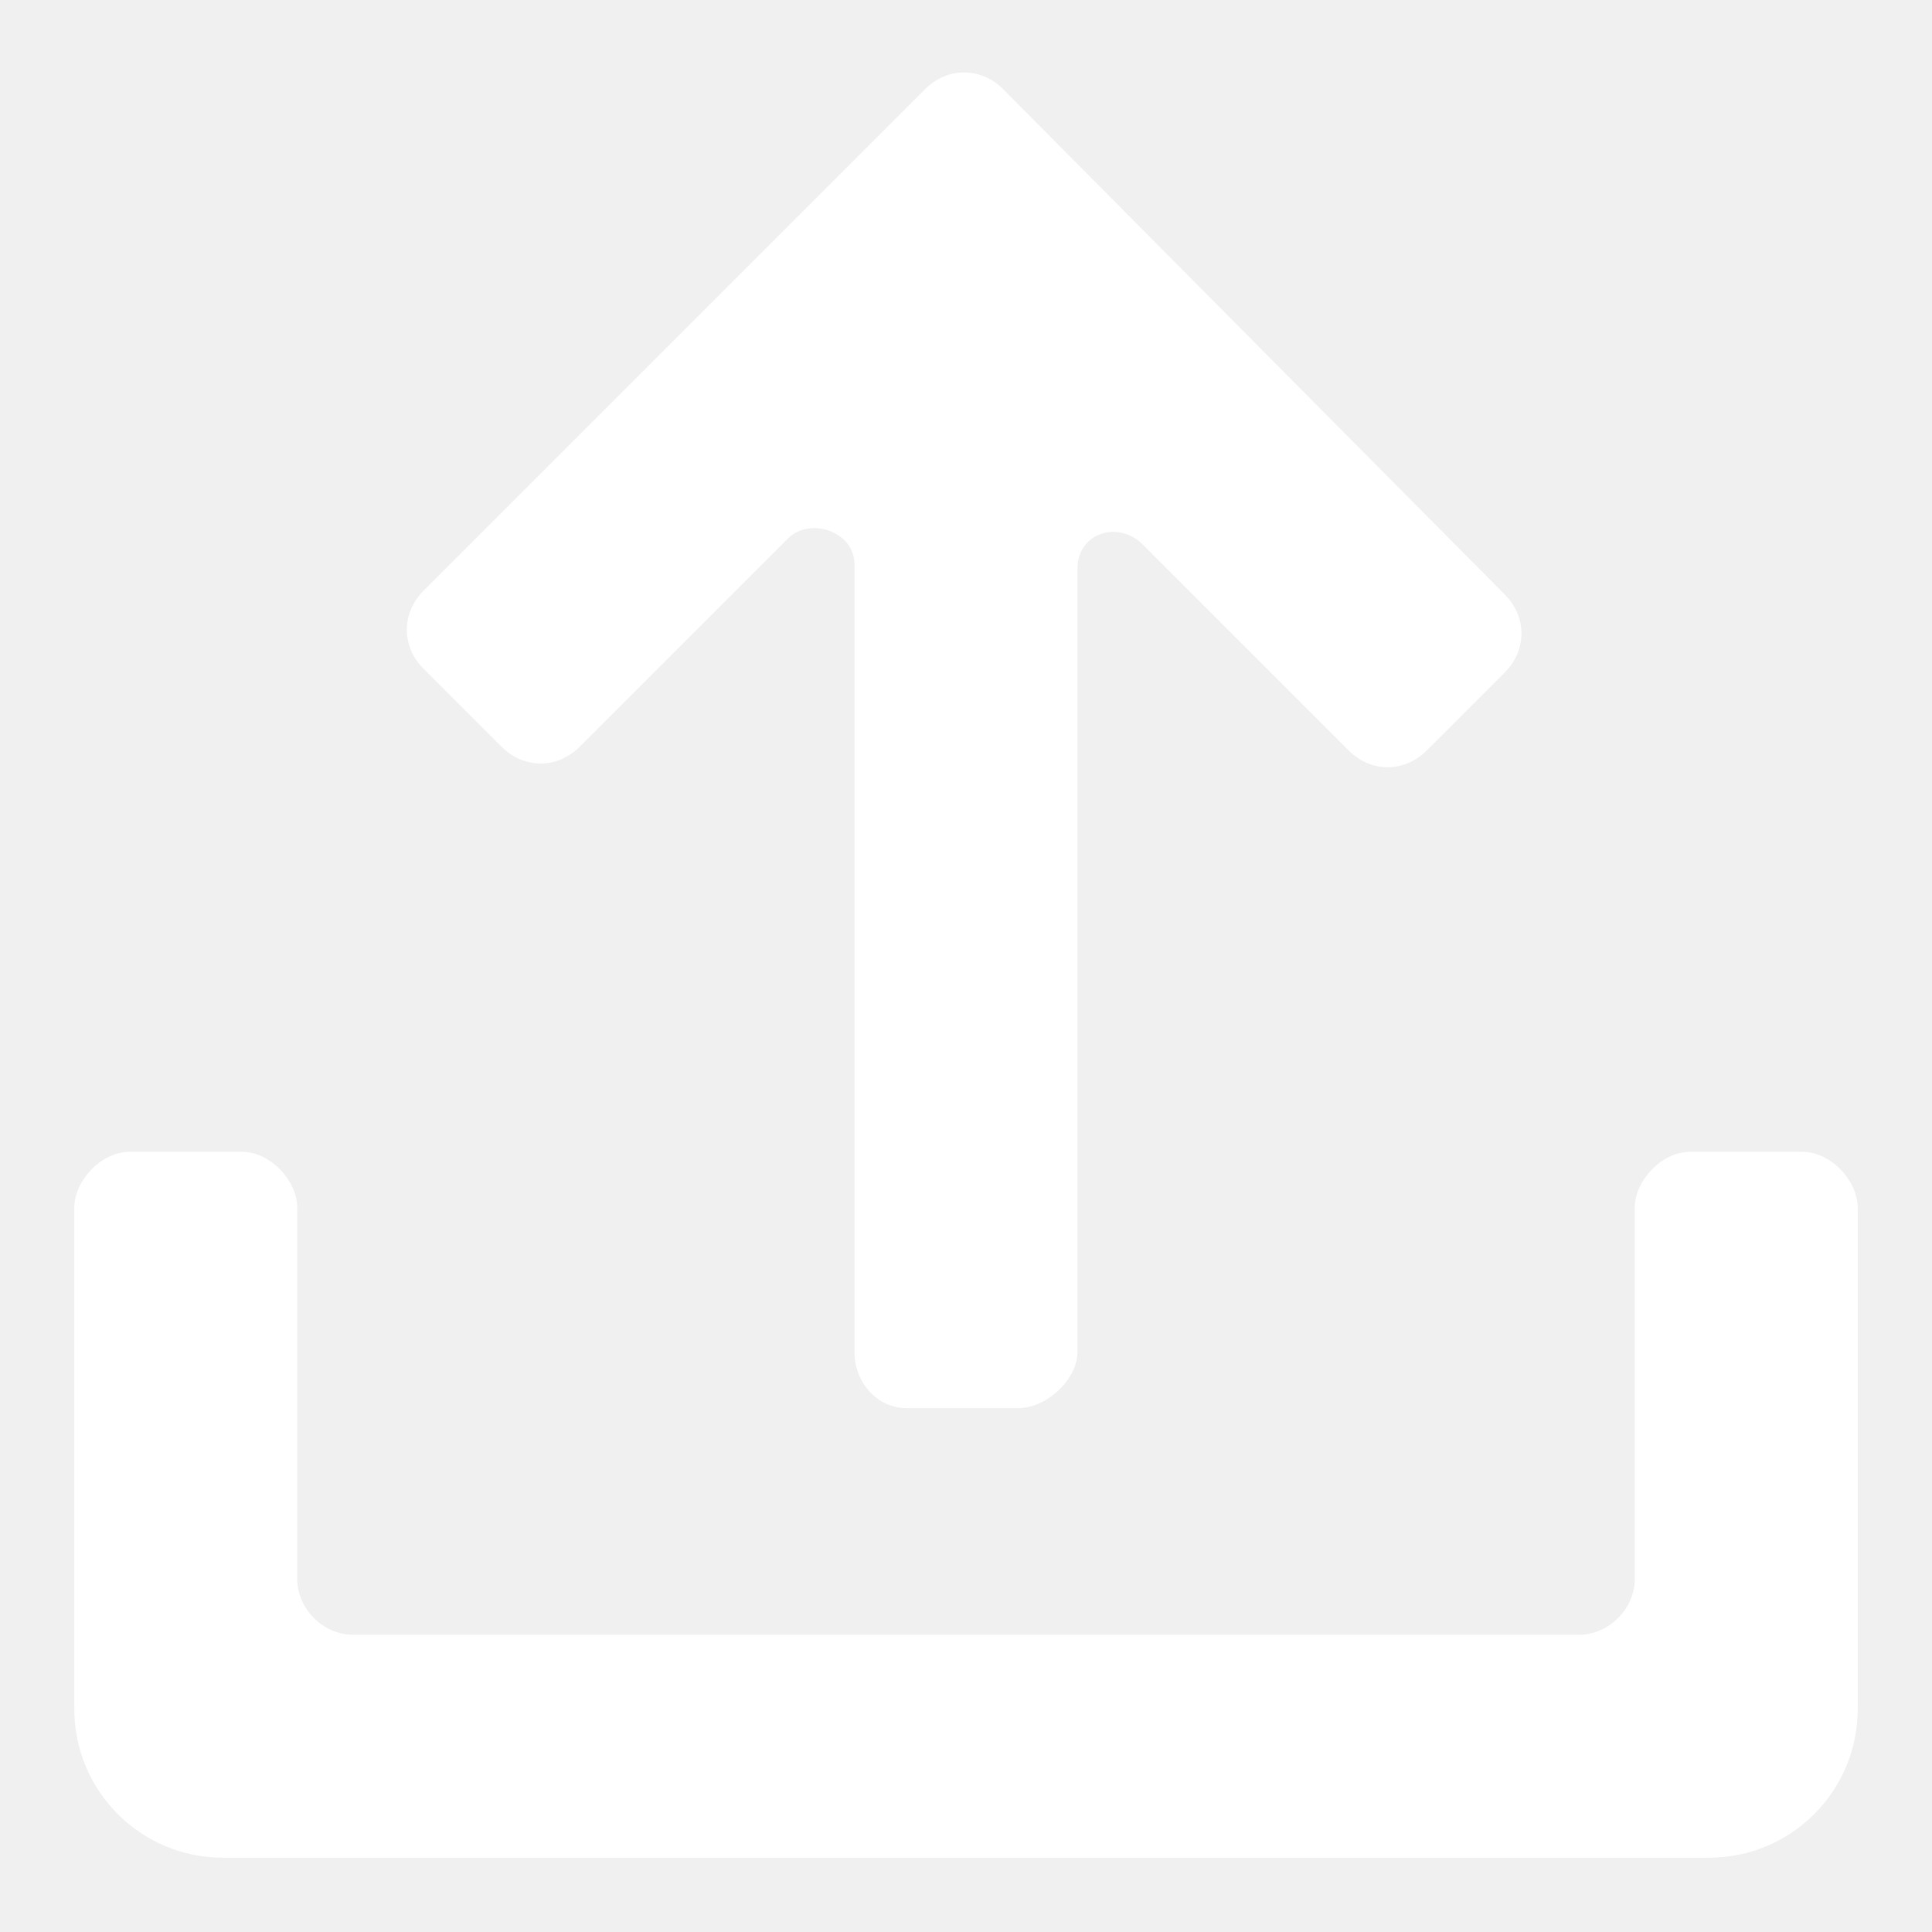
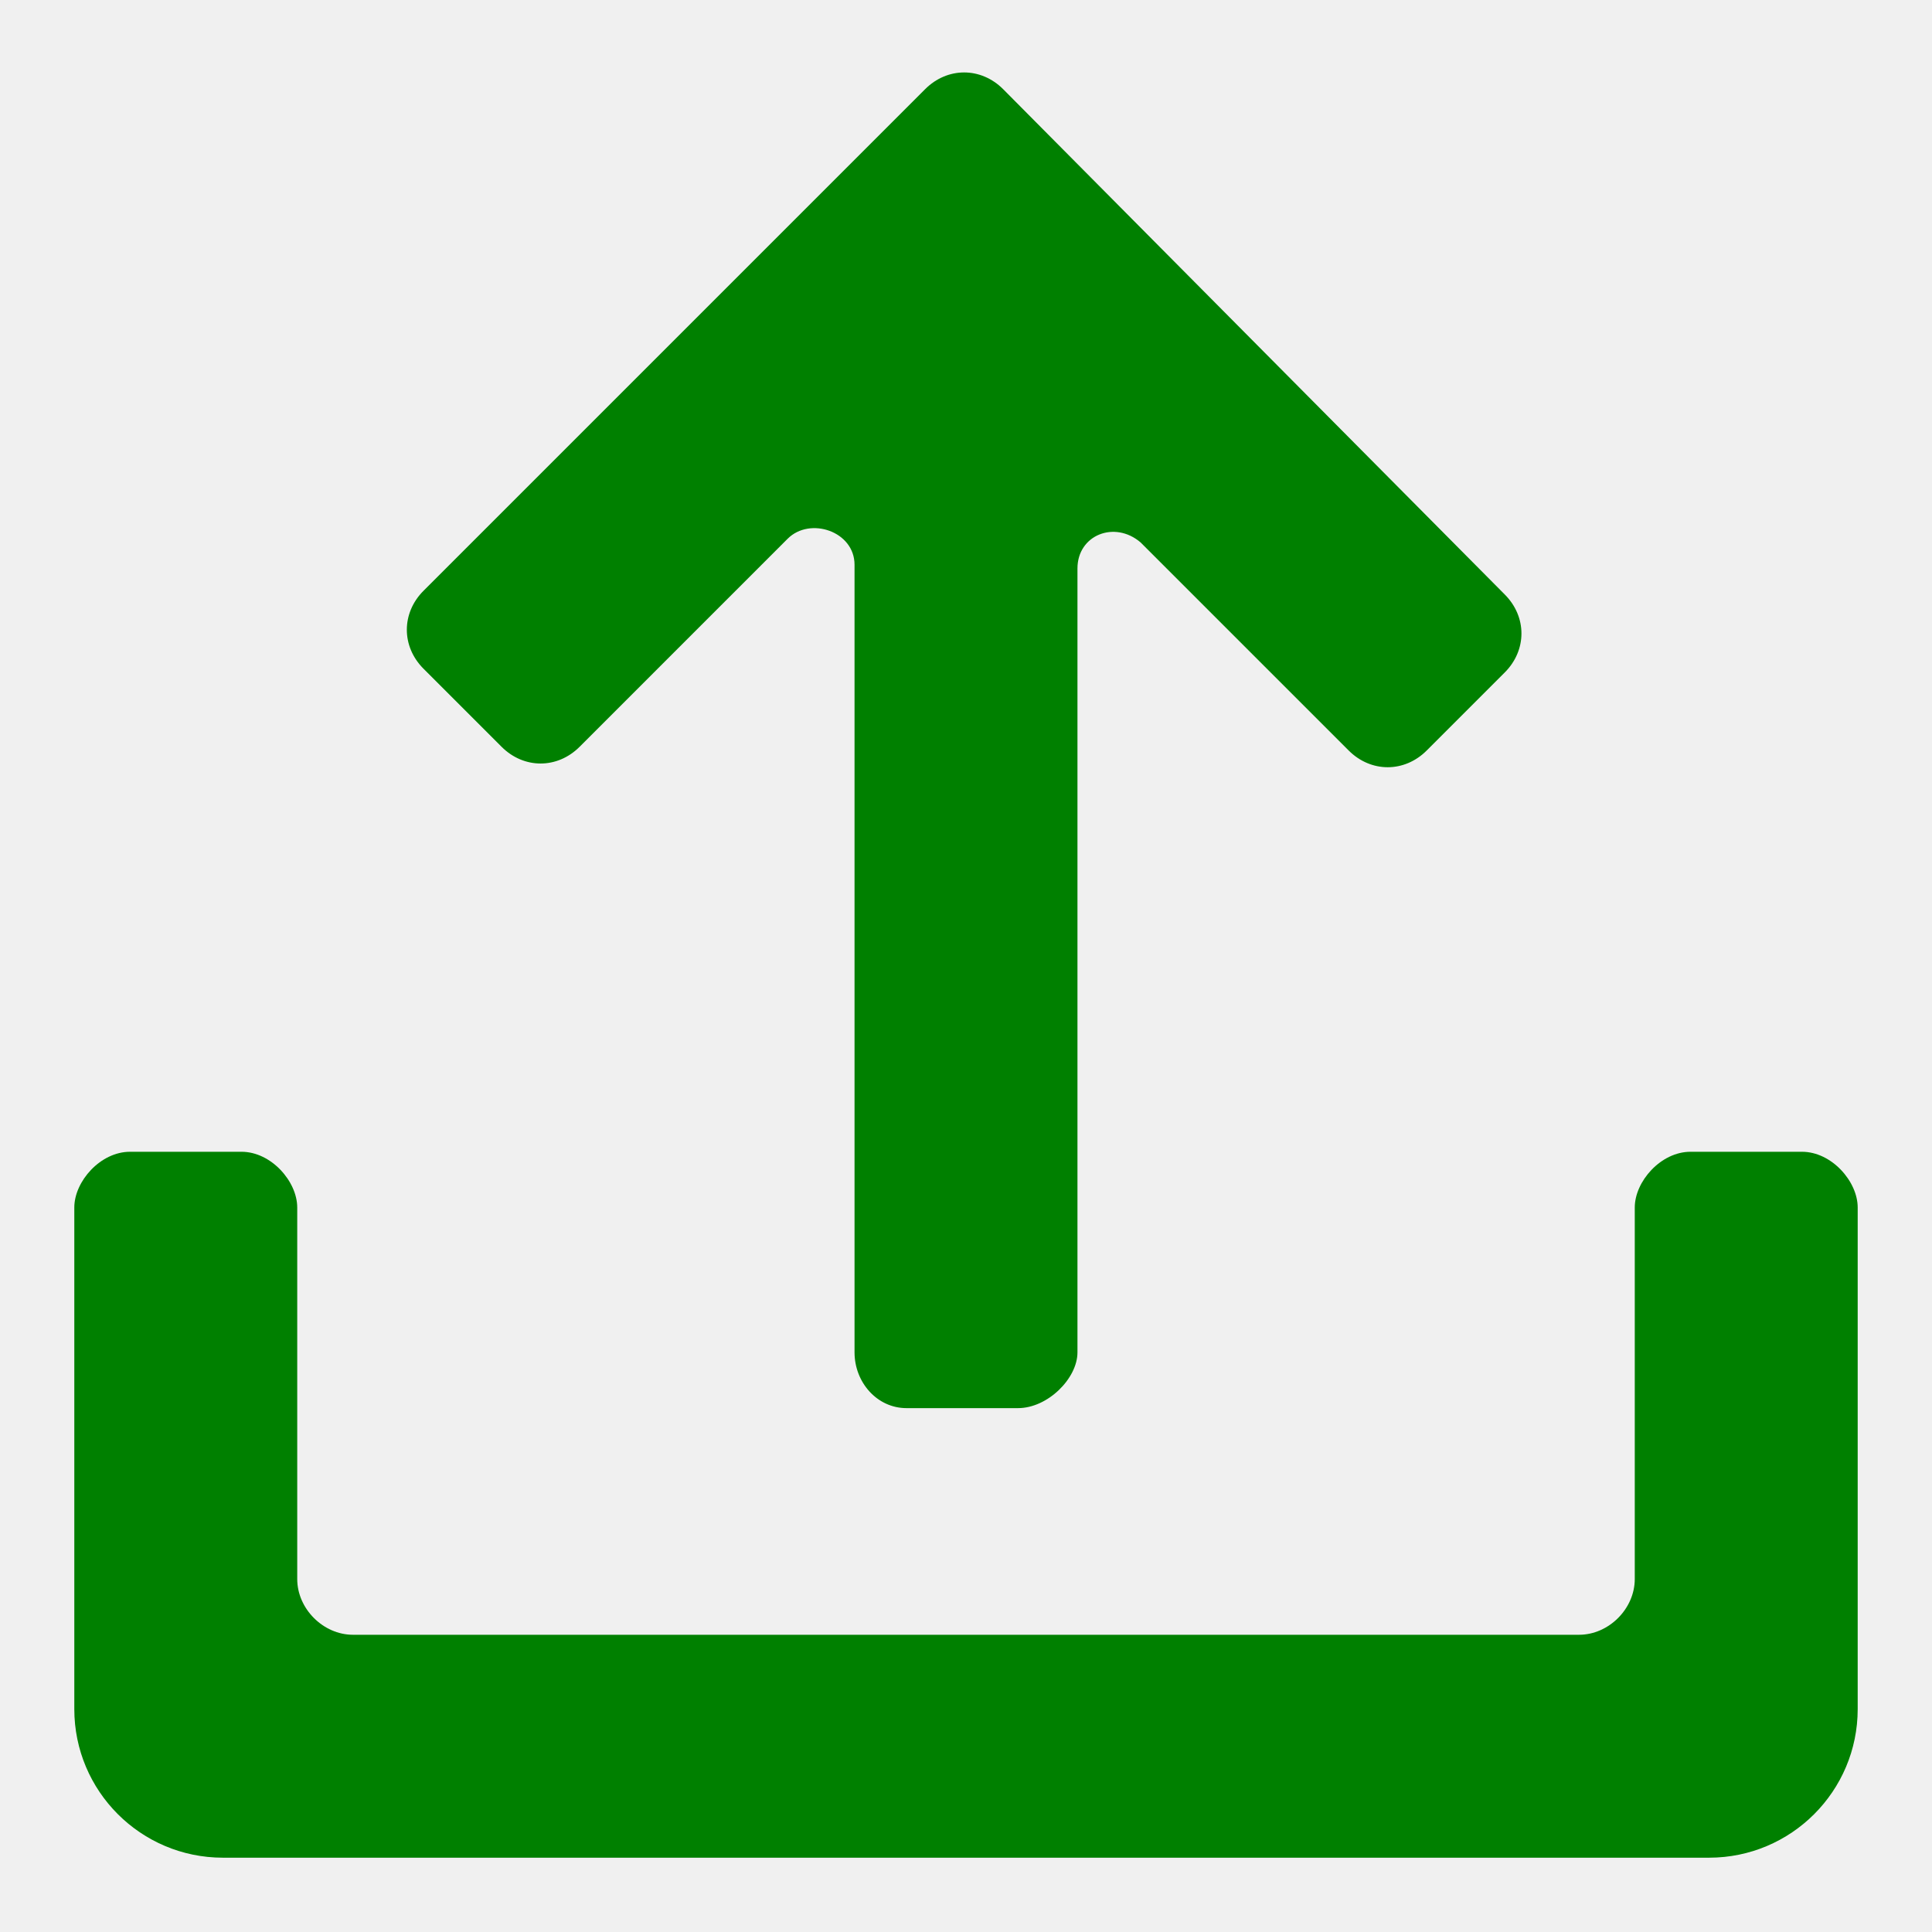
- <svg xmlns="http://www.w3.org/2000/svg" height="52" width="52" viewBox="0 0 520 520" fill="#fff">
+ <svg xmlns="http://www.w3.org/2000/svg" height="52" width="52" viewBox="0 0 520 520" fill="#008000">
  <path d="M485 310h-30c-8 0-15 8-15 15v100c0 8-7 15-15 15H95c-8 0-15-7-15-15V325c0-7-7-15-15-15H35c-8 0-15 8-15 15v135a40 40 0 0 0 40 40h400a40 40 0 0 0 40-40V325c0-7-7-15-15-15zM270 24c-6-6-15-6-21 0L114 159c-6 6-6 15 0 21l21 21c6 6 15 6 21 0l56-56c6-6 18-2 18 7v212c0 8 6 15 14 15h30c8 0 16-8 16-15V153c0-9 10-13 17-7l56 56c6 6 15 6 21 0l21-21c6-6 6-15 0-21z" />
</svg>
